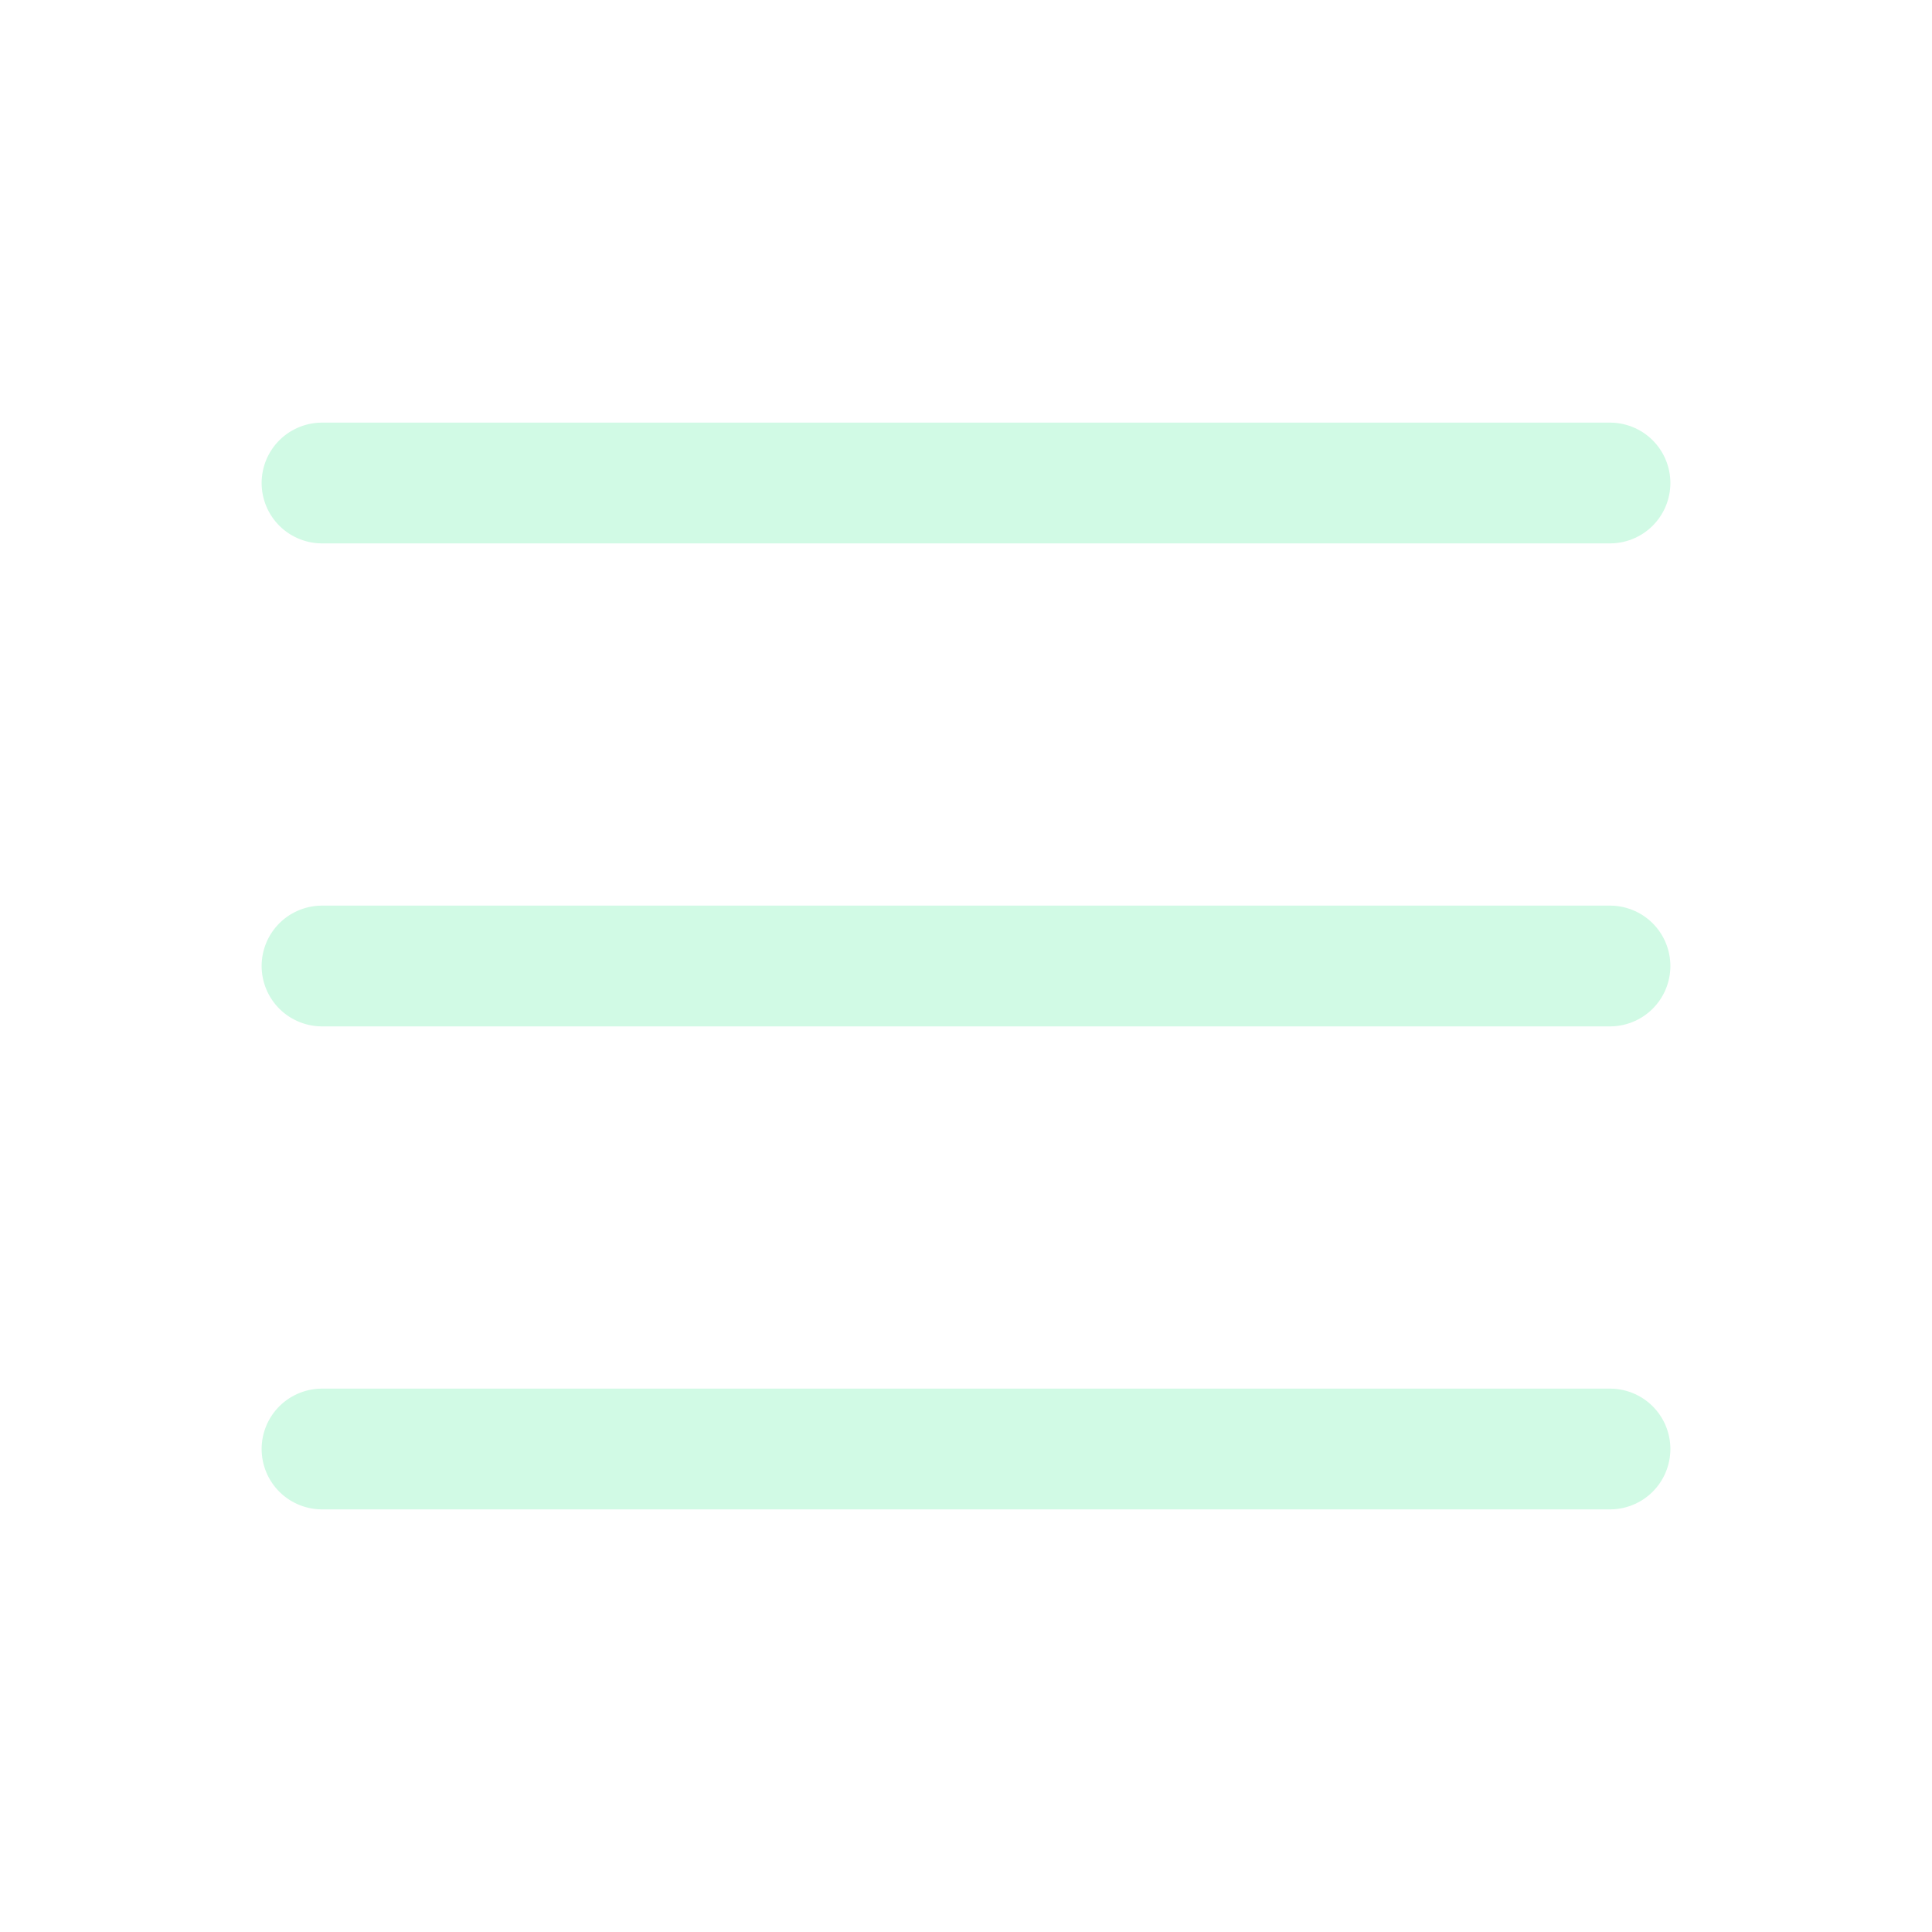
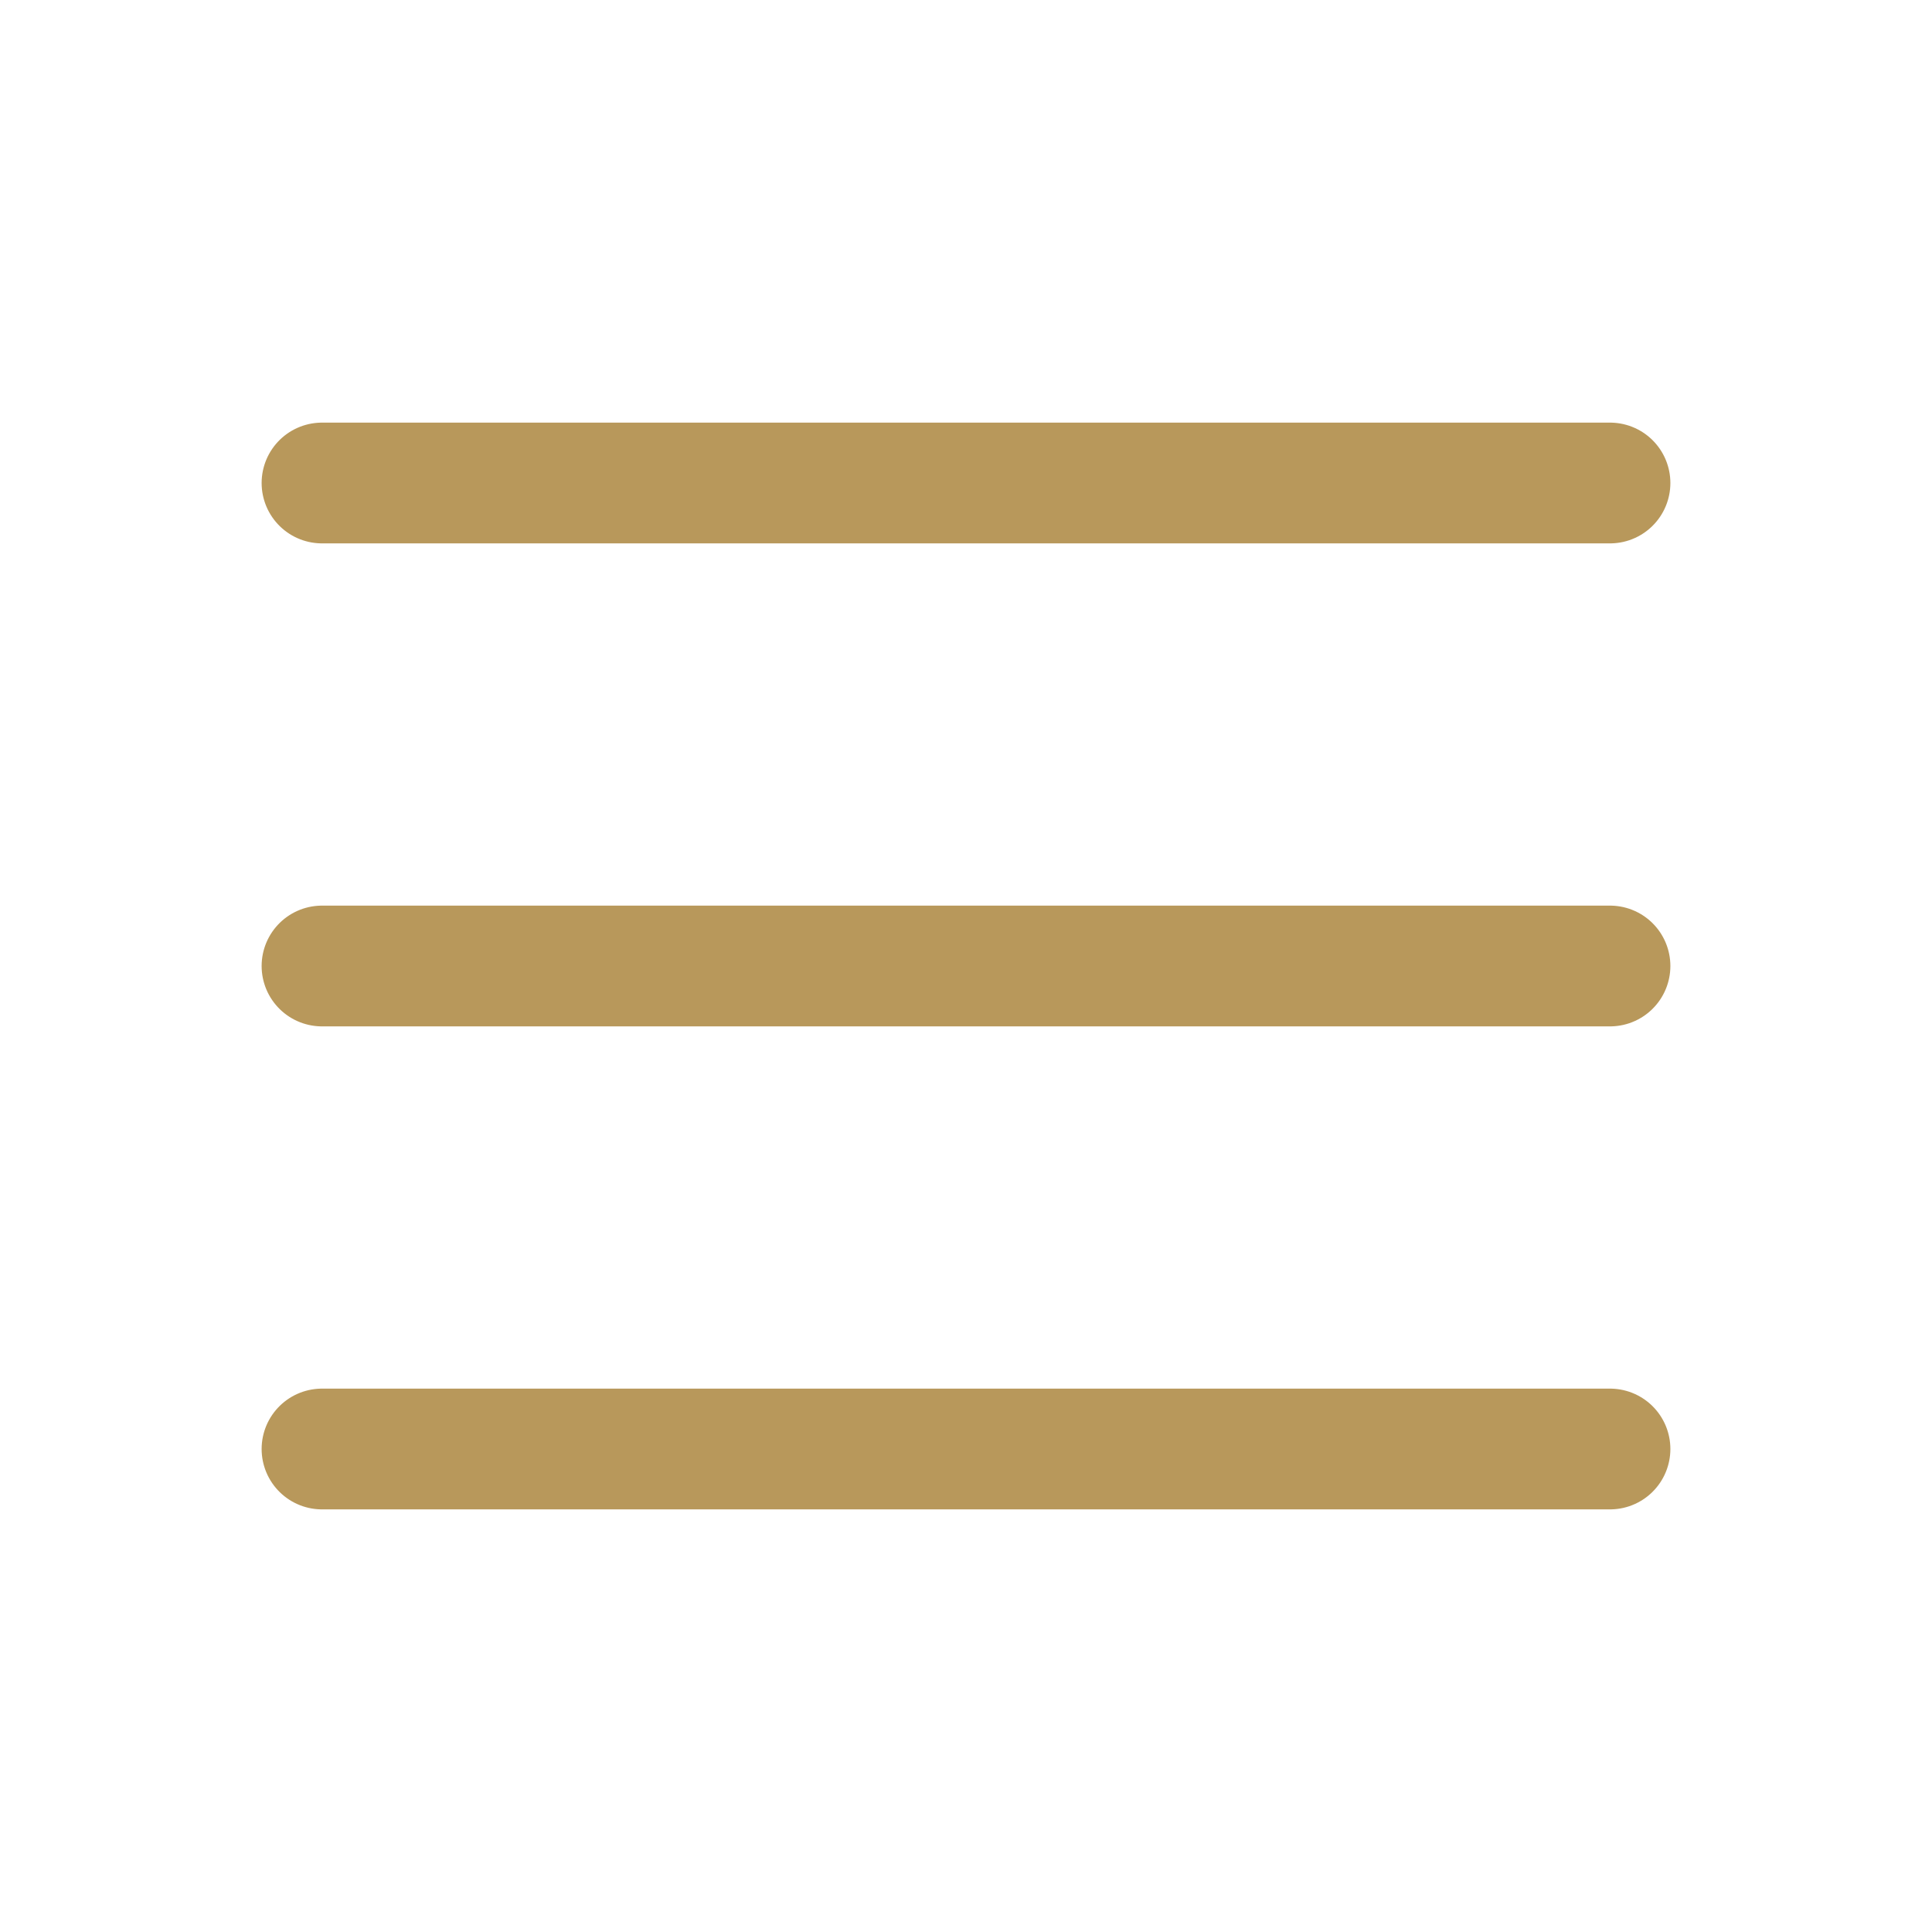
- <svg xmlns="http://www.w3.org/2000/svg" width="24" height="24" fill="none" stroke="#D1FAE5" stroke-width="1.5" stroke-linecap="round" stroke-linejoin="round">
+ <svg xmlns="http://www.w3.org/2000/svg" width="24" height="24" fill="none" stroke="#b8985b" stroke-width="1.5" stroke-linecap="round" stroke-linejoin="round">
  <path d="M4 6h16M4 12h16M4 18h16" />
</svg>
